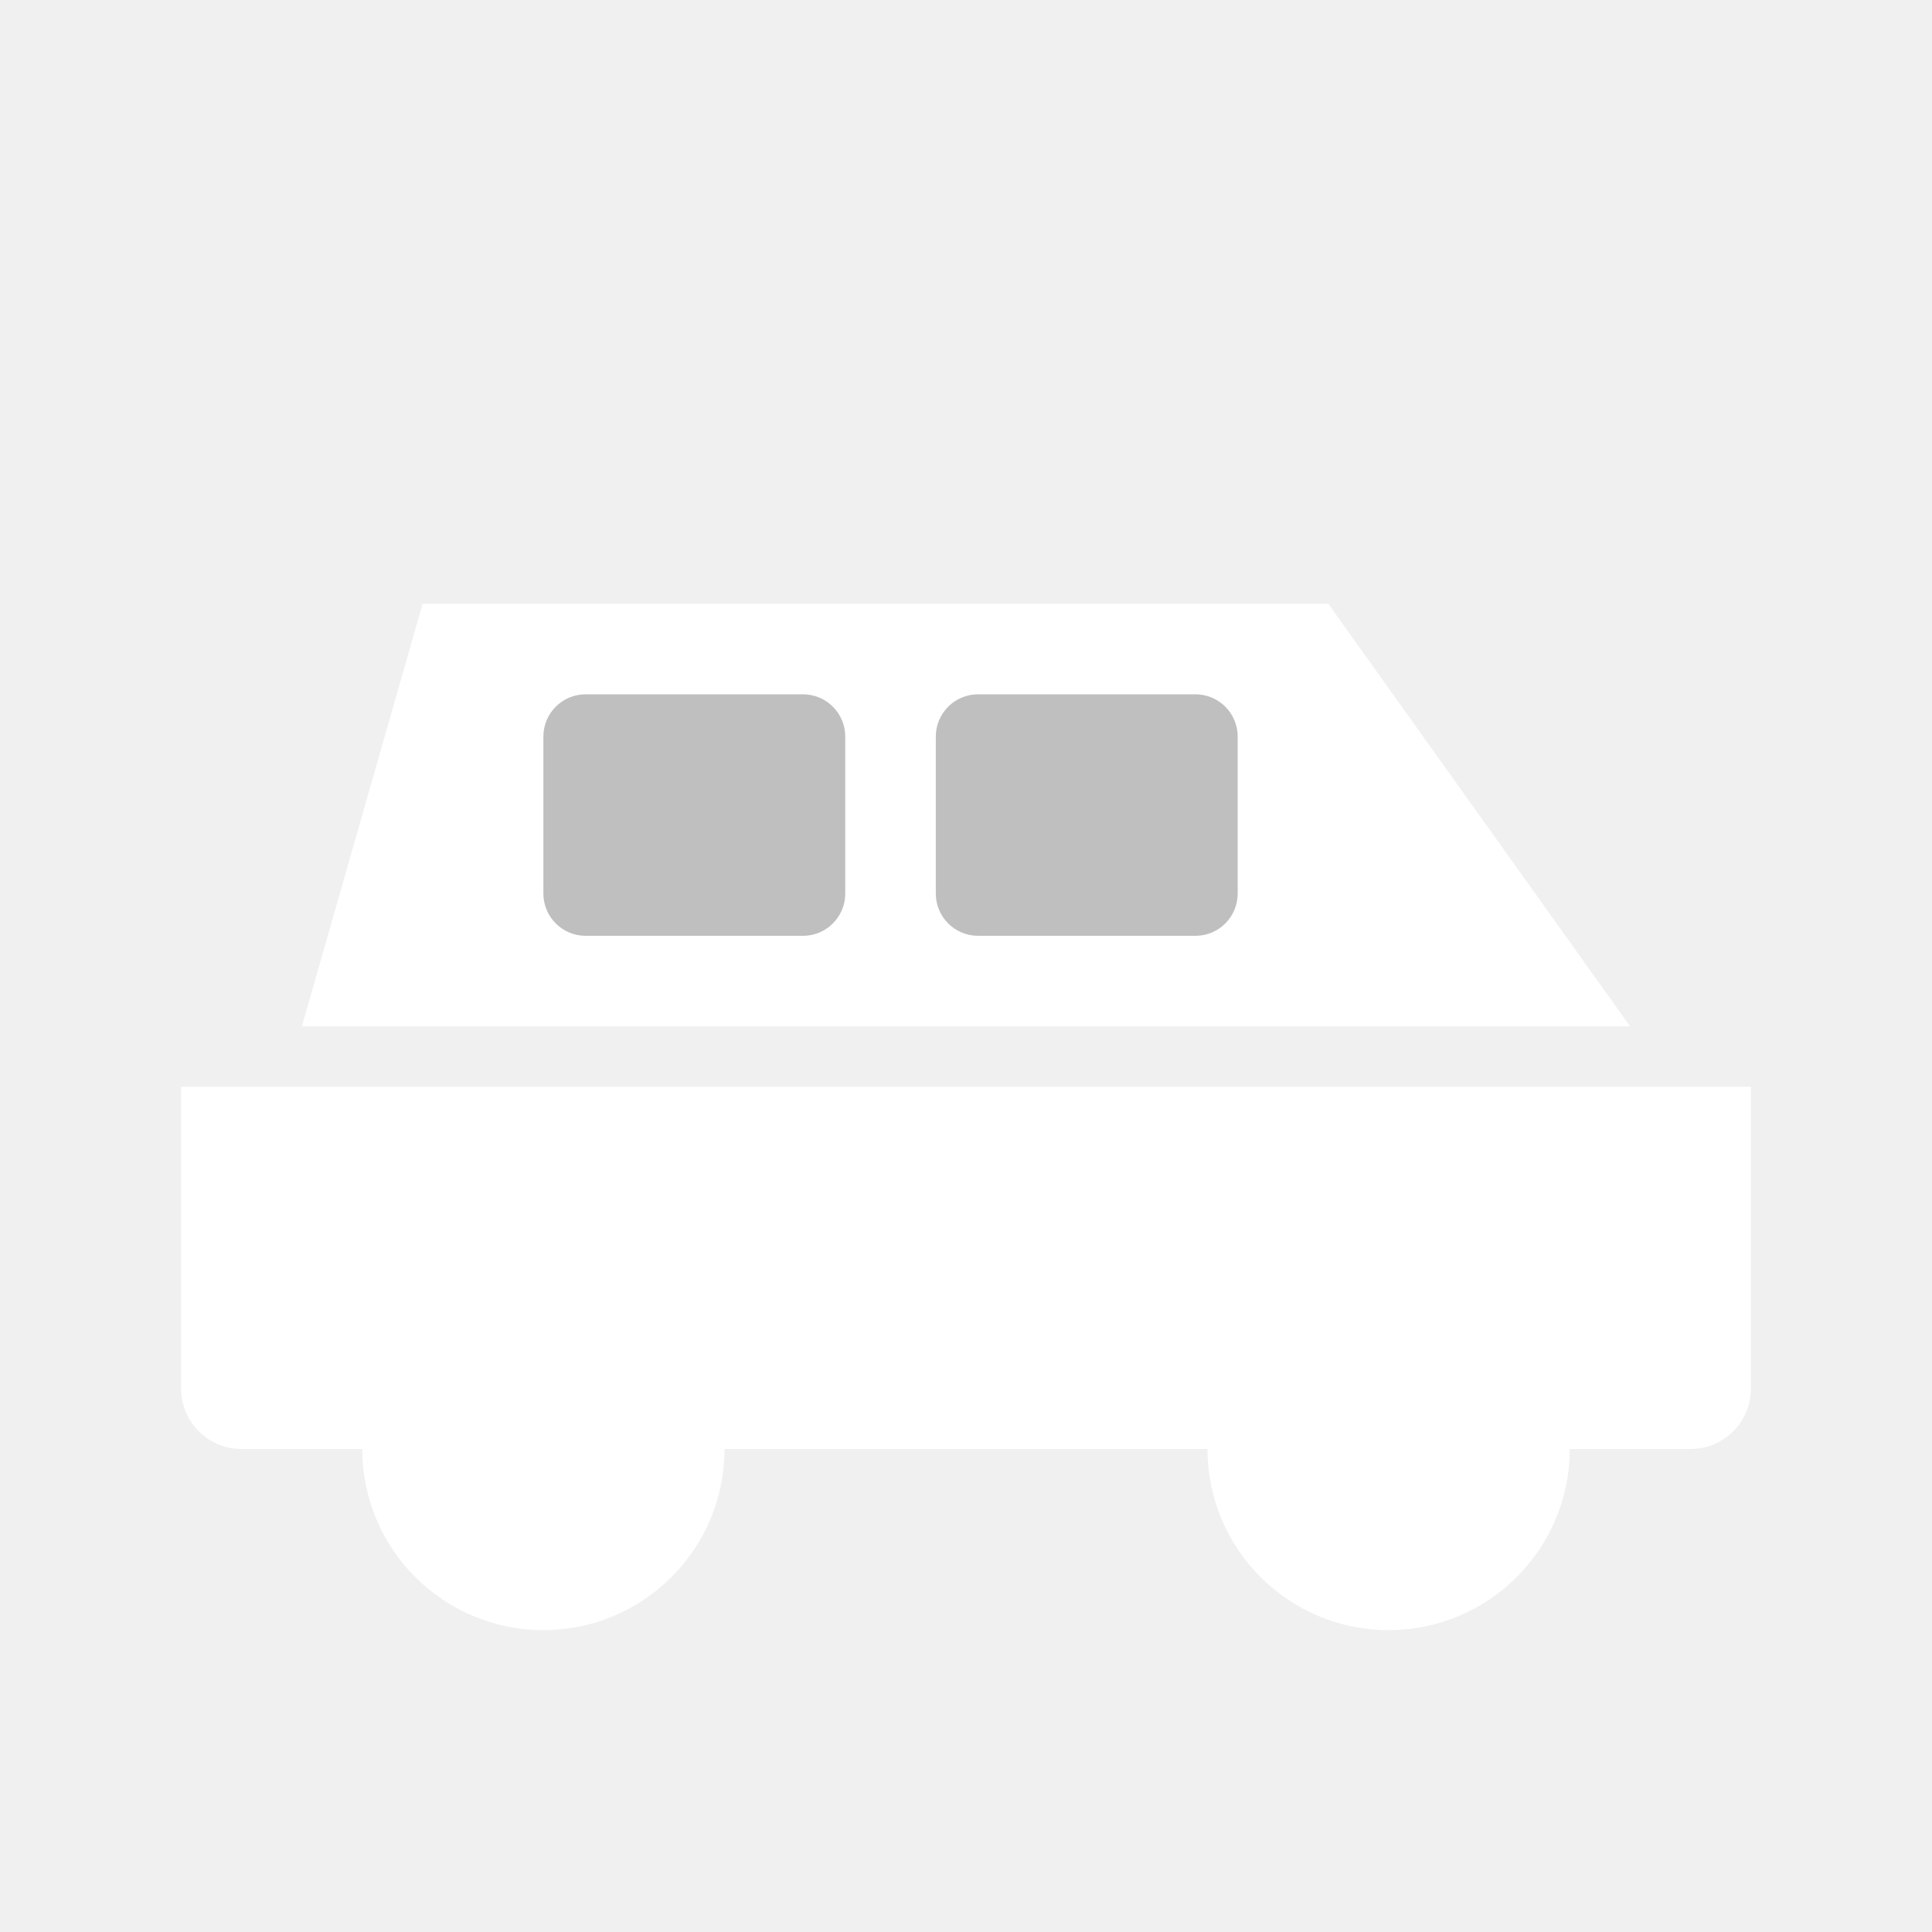
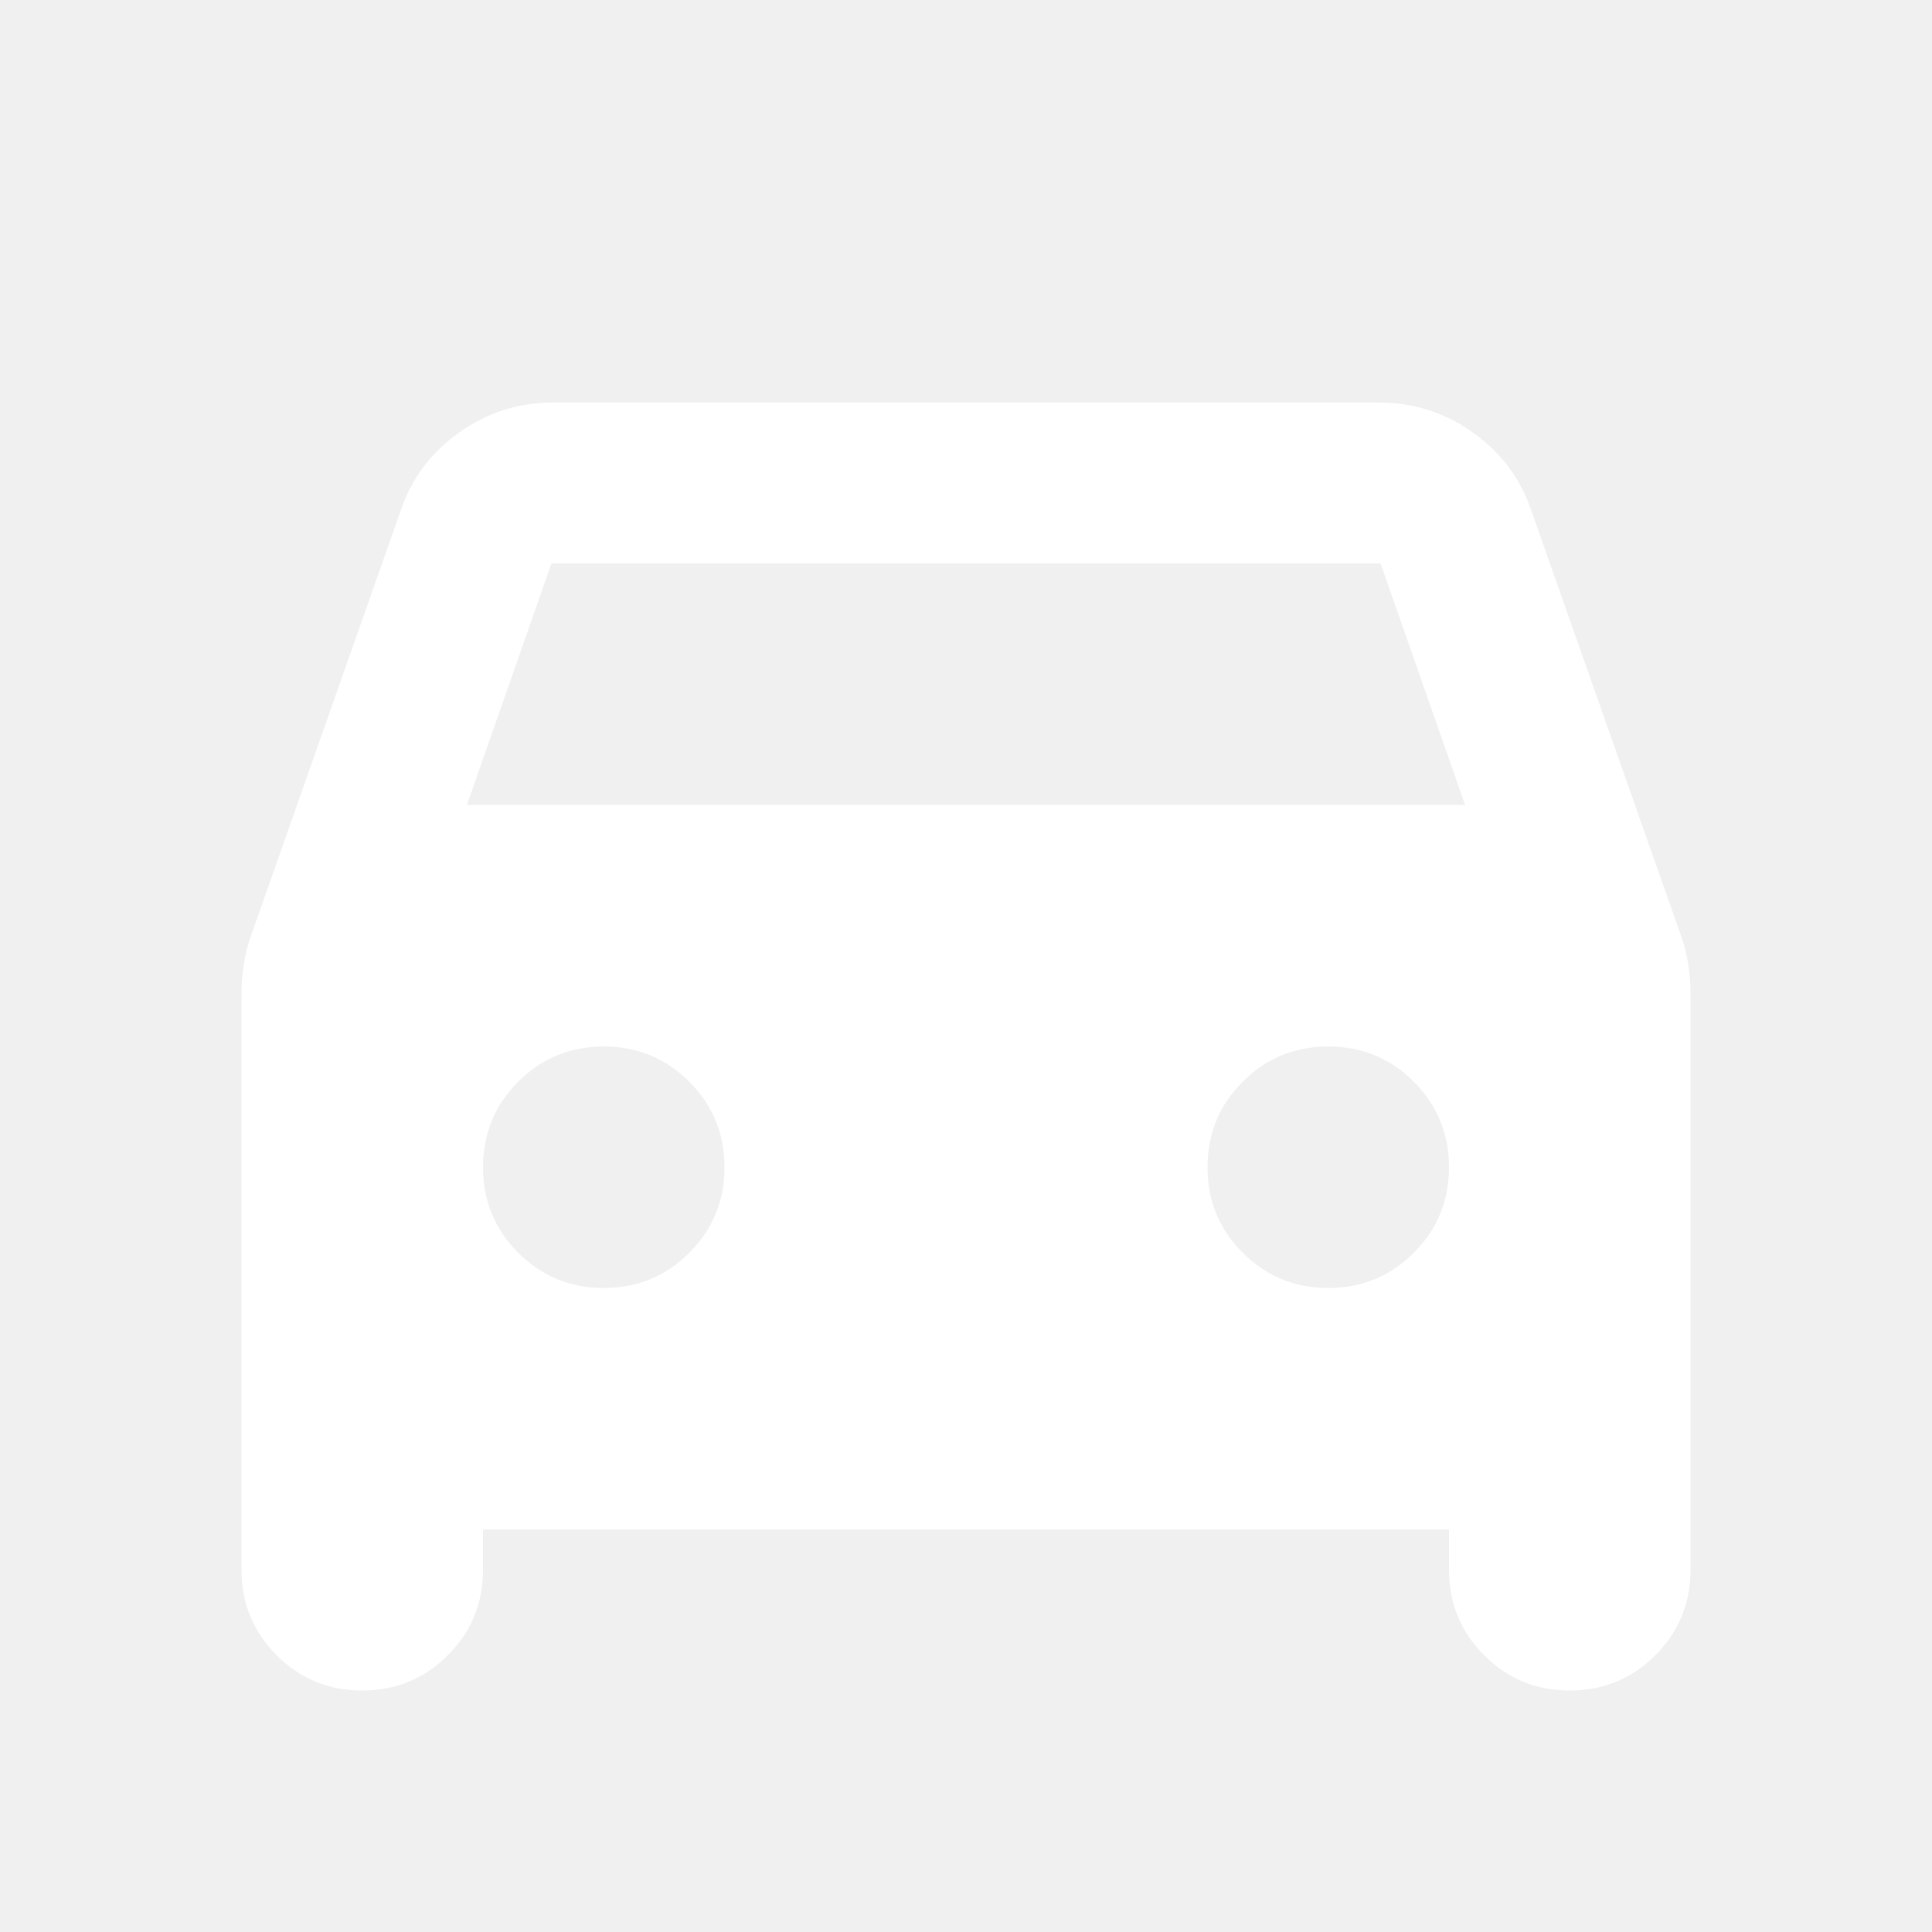
- <svg xmlns="http://www.w3.org/2000/svg" viewBox="0 0 64 64" fill="none">
-   <g fill="#ffffff">
-     <path d="M6 36h52v10a2 2 0 0 1-2 2H8a2 2 0 0 1-2-2V36Z" />
-     <path d="M14 20h30l10 14H10l4-14Z" />
-     <rect x="18" y="23" width="10" height="8" rx="1.4" fill="#000" fill-opacity=".25" />
-     <rect x="31" y="23" width="10" height="8" rx="1.4" fill="#000" fill-opacity=".25" />
-     <circle cx="18" cy="48" r="6" />
-     <circle cx="46" cy="48" r="6" />
-   </g>
+ <svg xmlns="http://www.w3.org/2000/svg" viewBox="0 -960 960 960" fill="#ffffff">
+   <path d="M240-200v20q0 25-17.5 42.5T180-120q-25 0-42.5-17.5T120-180v-286q0-7 1-14t3-13l75-213q8-24 29-39t47-15h410q26 0 47 15t29 39l75 213q2 6 3 13t1 14v286q0 25-17.5 42.5T780-120q-25 0-42.5-17.5T720-180v-20H240Zm-8-360h496l-42-120H274l-42 120Zm68 240q25 0 42.5-17.5T360-380q0-25-17.5-42.5T300-440q-25 0-42.5 17.5T240-380q0 25 17.5 42.5T300-320Zm360 0q25 0 42.5-17.5T720-380q0-25-17.5-42.5T660-440q-25 0-42.5 17.5T600-380q0 25 17.5 42.5T660-320Z" />
</svg>
